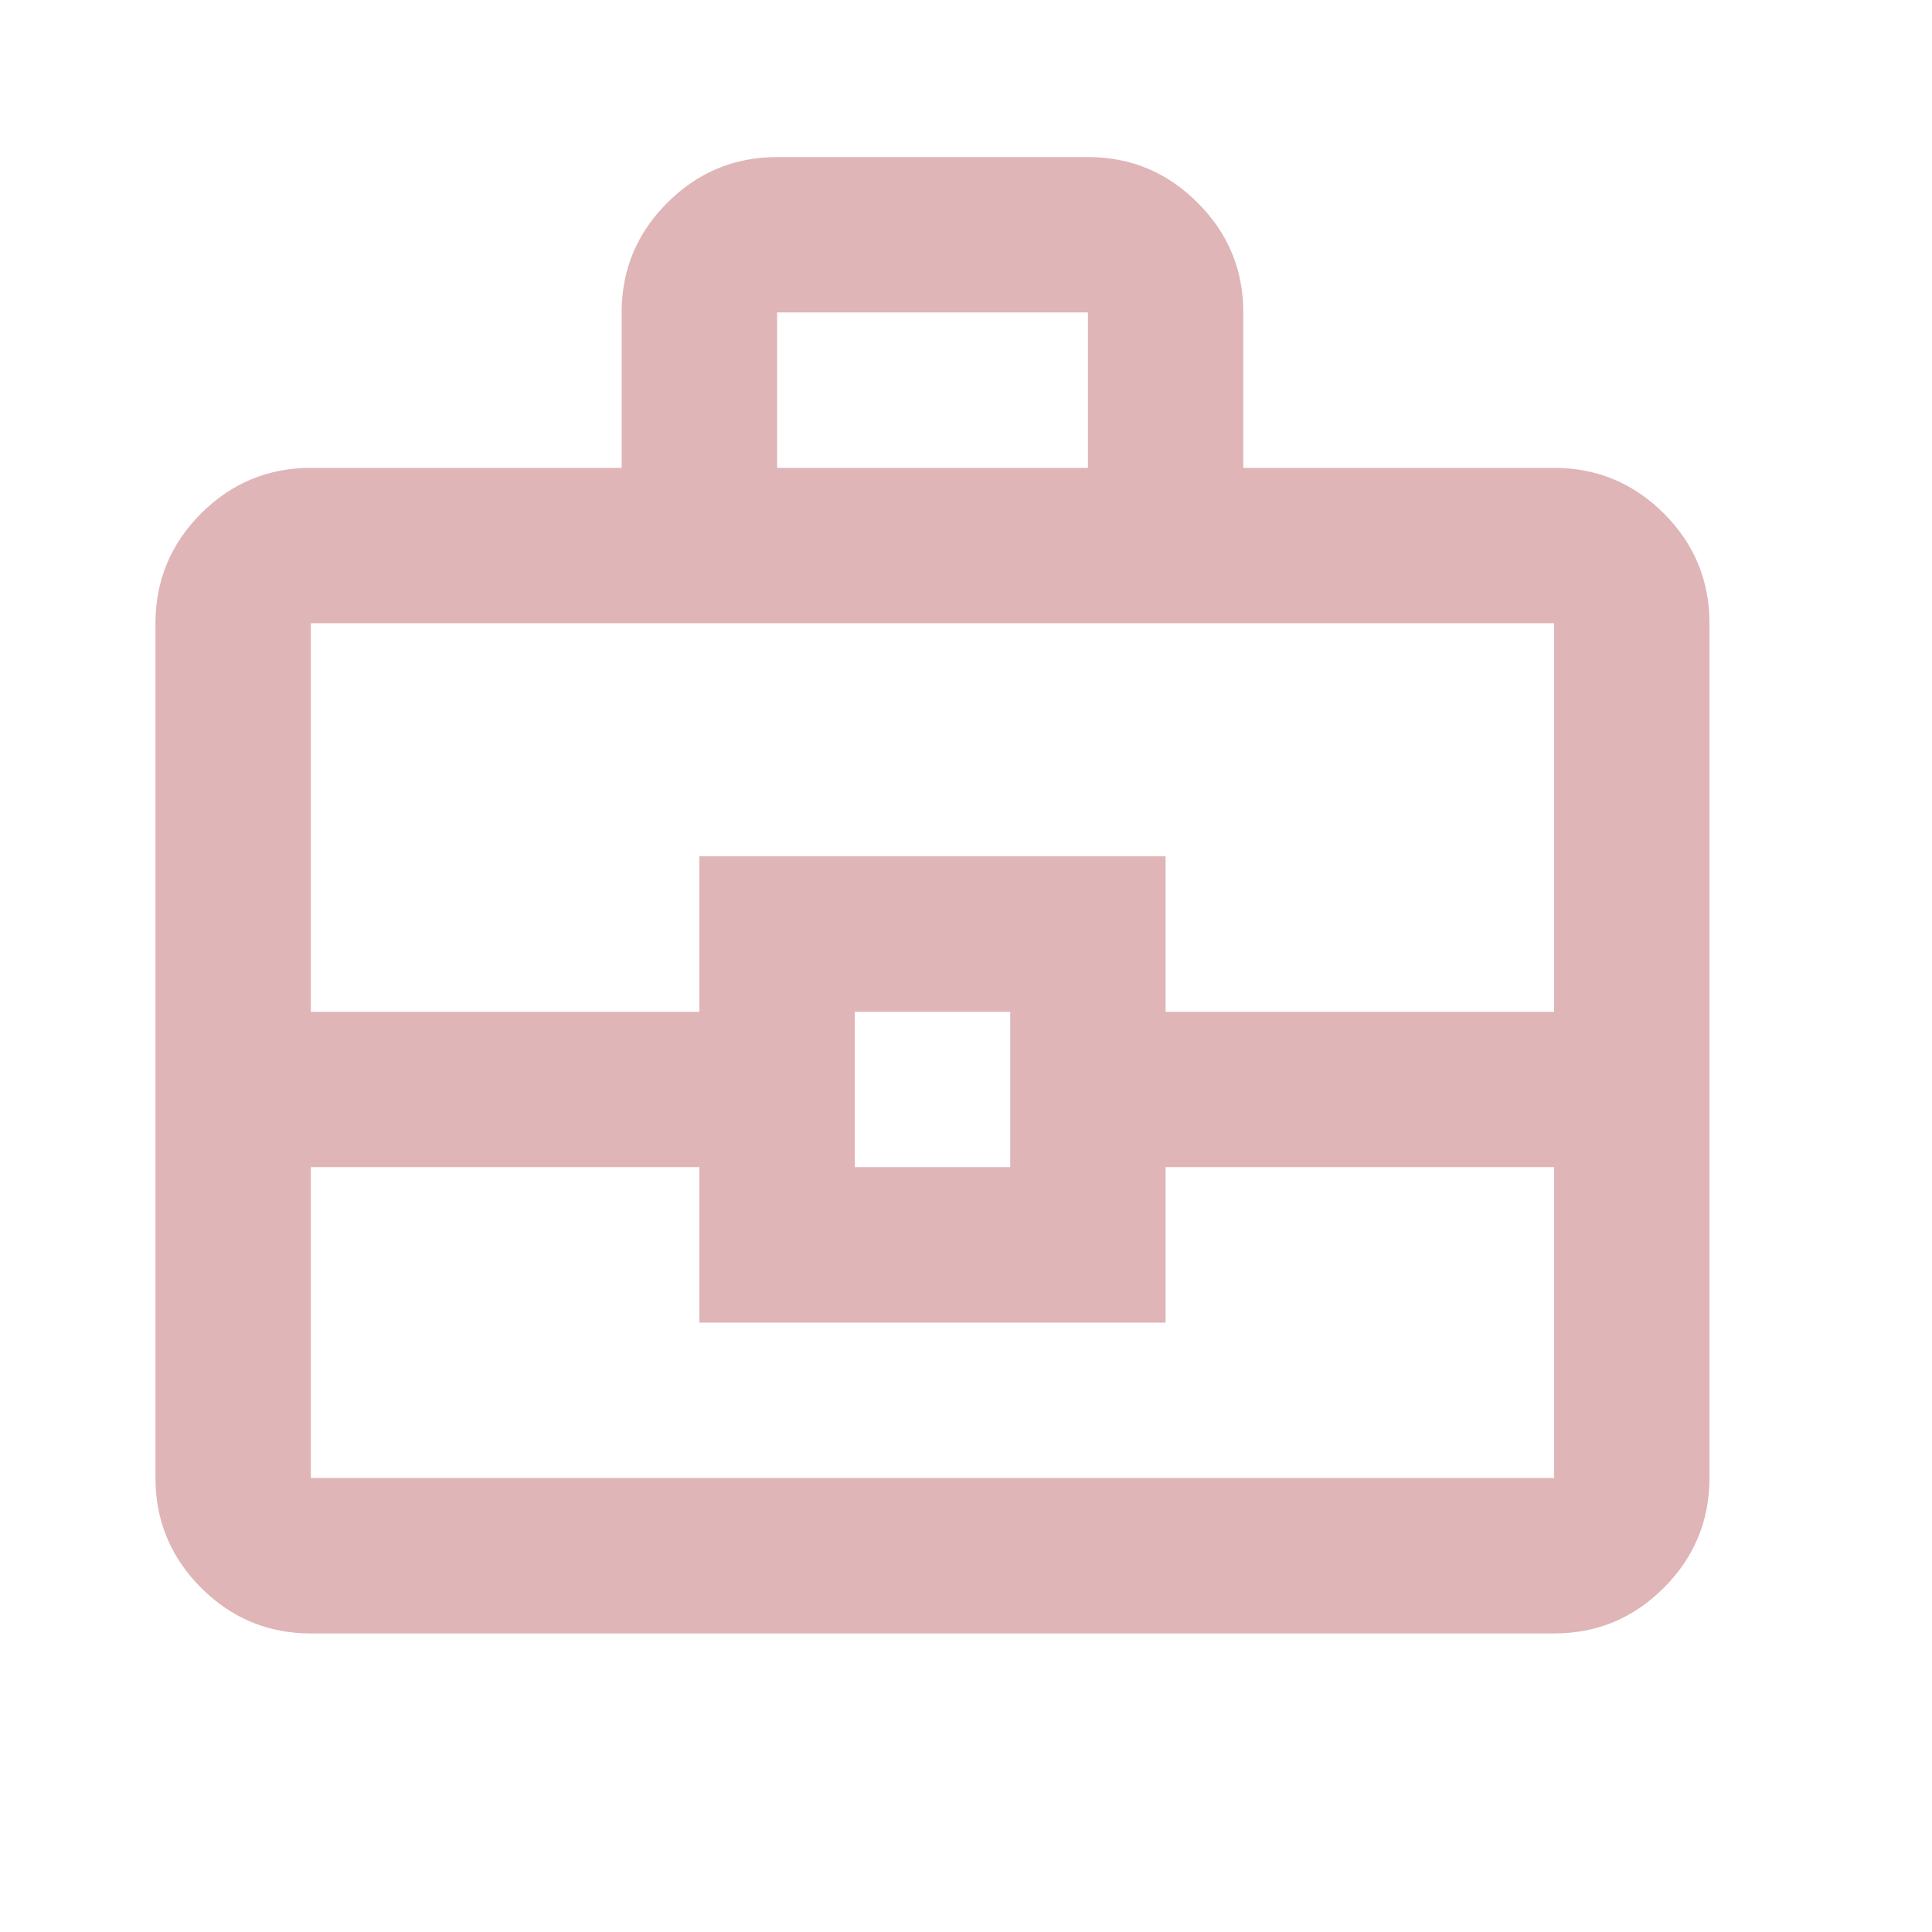
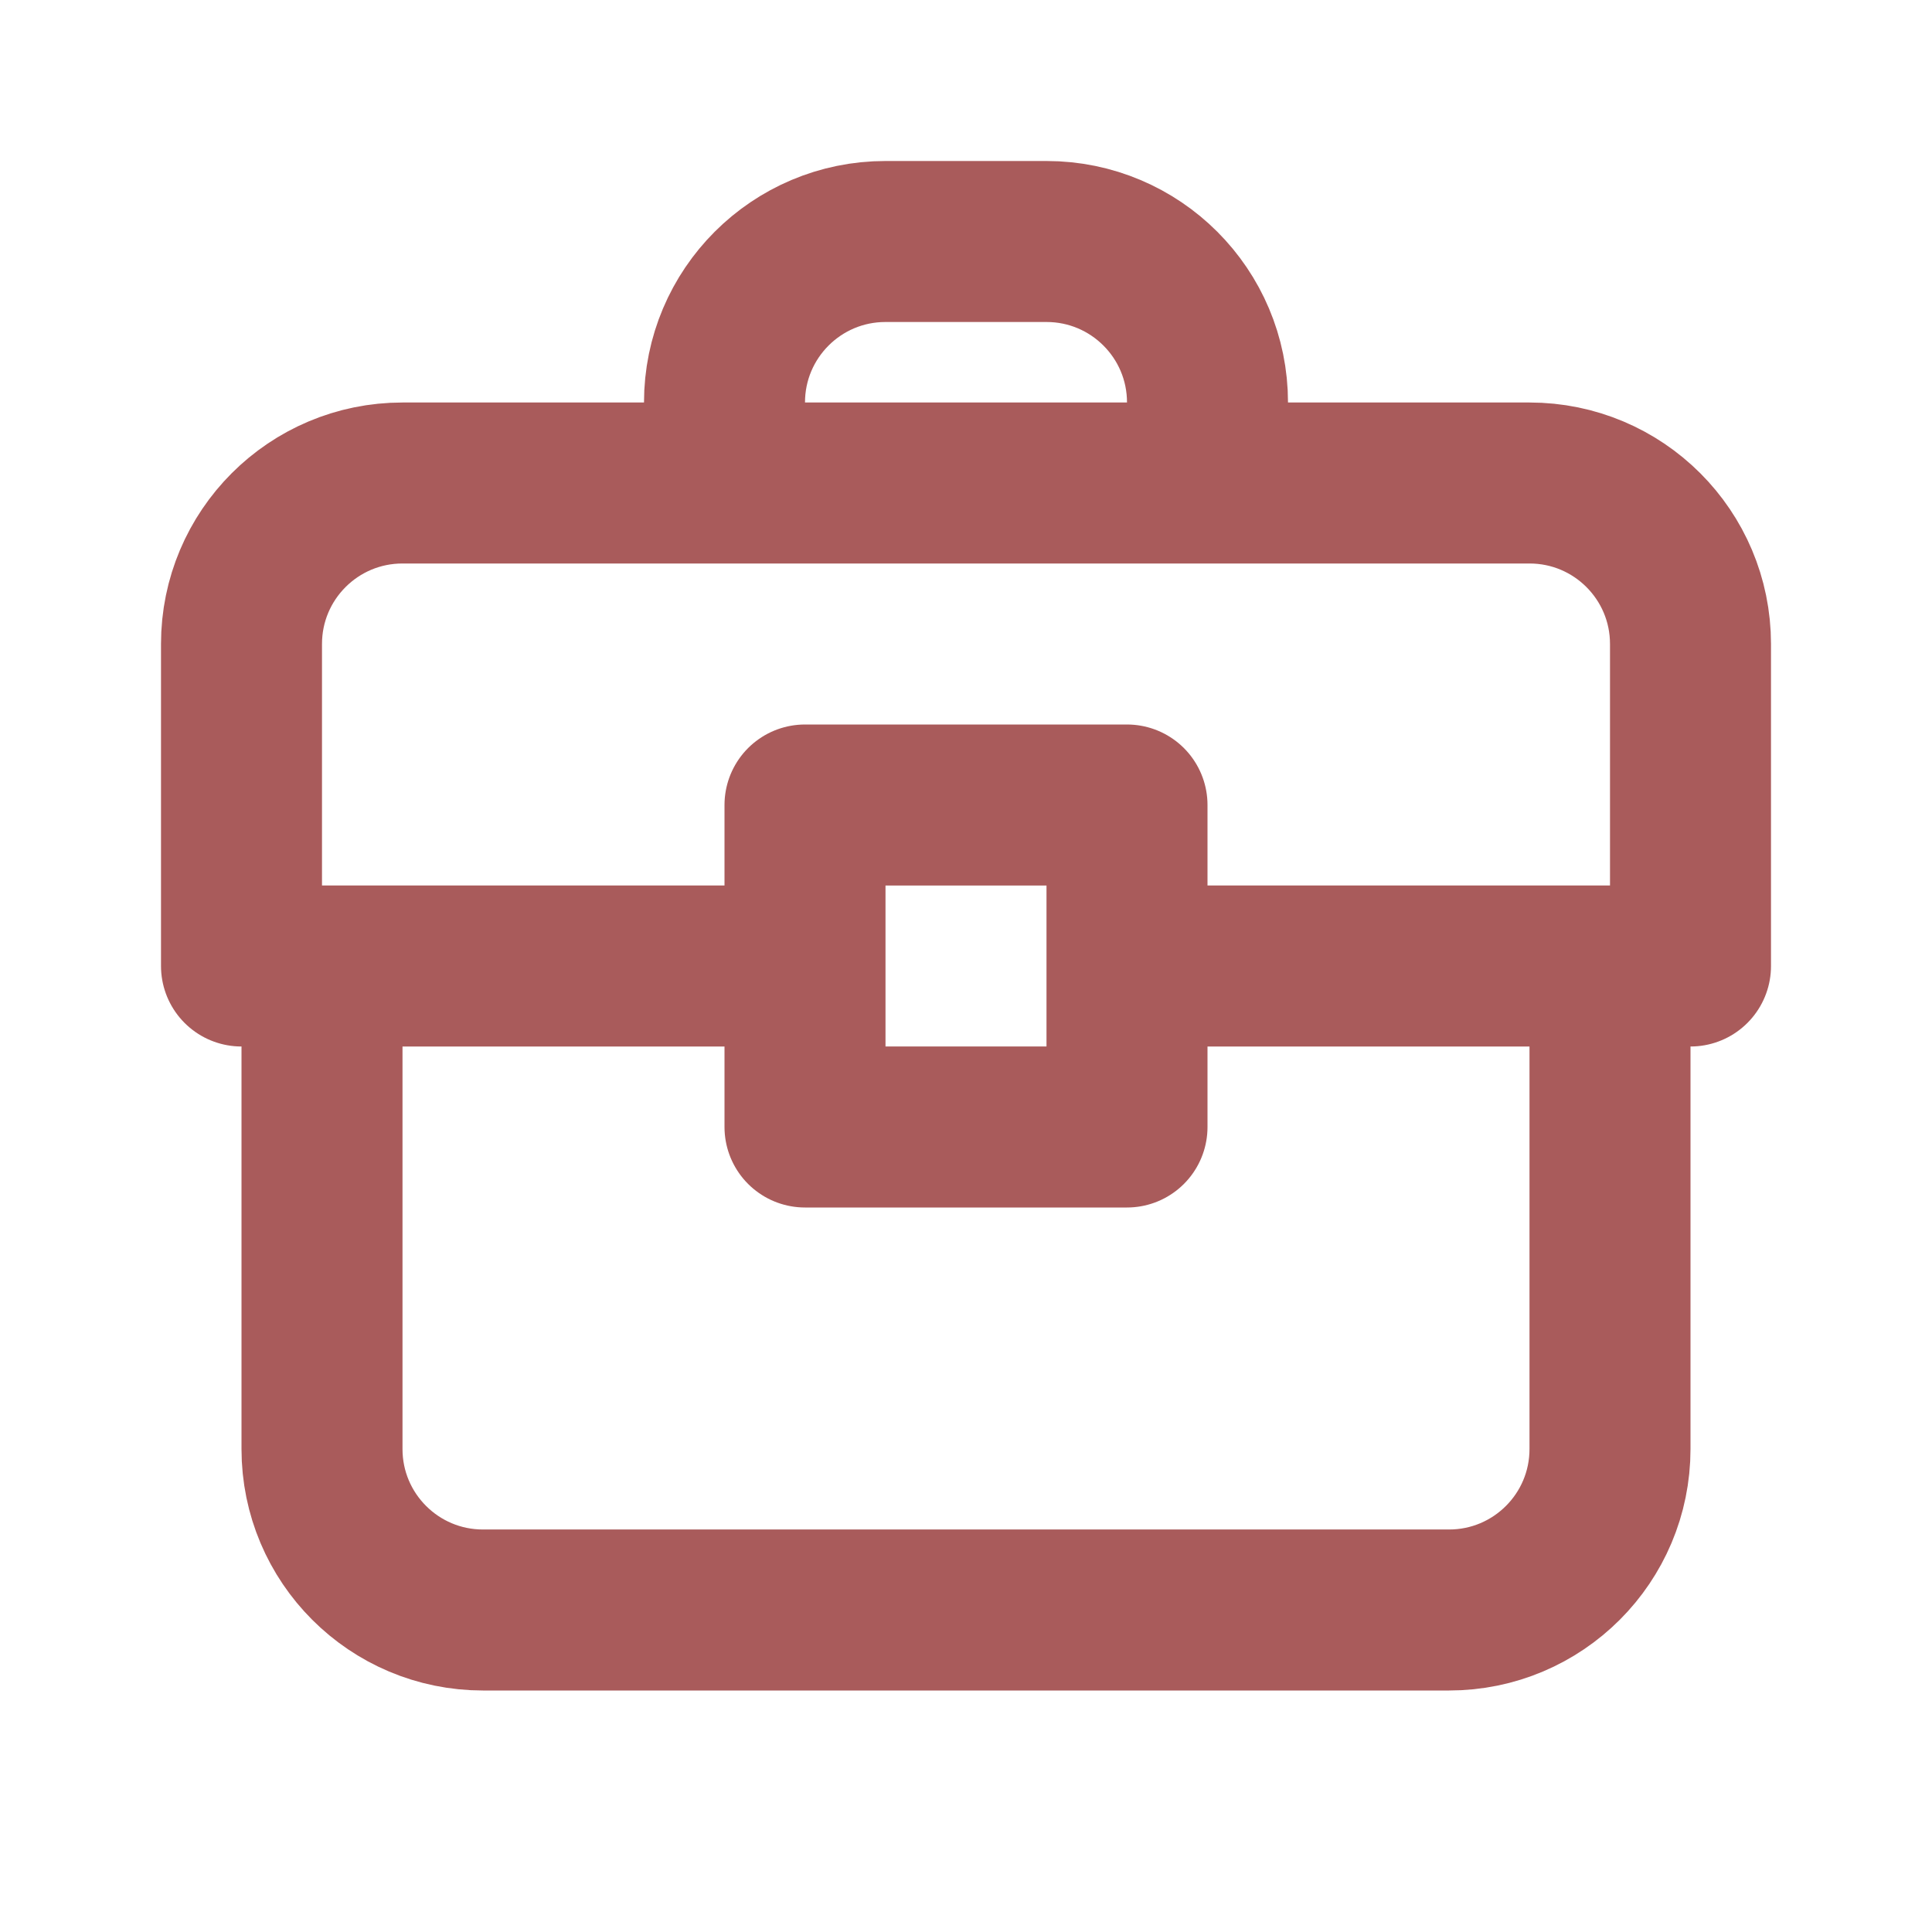
- <svg xmlns="http://www.w3.org/2000/svg" width="17" height="17" viewBox="0 0 17 17" fill="none">
-   <mask id="mask0_487_327" style="mask-type:alpha" maskUnits="userSpaceOnUse" x="0" y="0" width="17" height="17">
-     <rect y="0.014" width="16.409" height="16.409" fill="#D9D9D9" />
-   </mask>
-   <g mask="url(#mask0_487_327)">
-     <path d="M2.735 14.373C2.359 14.373 2.037 14.239 1.769 13.971C1.502 13.703 1.368 13.381 1.368 13.005V5.484C1.368 5.108 1.502 4.786 1.769 4.518C2.037 4.251 2.359 4.117 2.735 4.117H5.47V2.749C5.47 2.373 5.604 2.051 5.872 1.784C6.14 1.516 6.462 1.382 6.838 1.382H9.573C9.949 1.382 10.271 1.516 10.538 1.784C10.806 2.051 10.94 2.373 10.94 2.749V4.117H13.675C14.051 4.117 14.373 4.251 14.641 4.518C14.908 4.786 15.042 5.108 15.042 5.484V13.005C15.042 13.381 14.908 13.703 14.641 13.971C14.373 14.239 14.051 14.373 13.675 14.373H2.735ZM6.838 4.117H9.573V2.749H6.838V4.117ZM13.675 10.27H10.256V11.638H6.154V10.27H2.735V13.005H13.675V10.27ZM7.521 10.27H8.889V8.903H7.521V10.27ZM2.735 8.903H6.154V7.535H10.256V8.903H13.675V5.484H2.735V8.903Z" fill="#C16D70" fill-opacity="0.5" />
+ <svg xmlns="http://www.w3.org/2000/svg" width="800px" height="800px" viewBox="0 0 24 24" fill="none">
+   <g id="SVGRepo_bgCarrier" stroke-width="0" />
+   <g id="SVGRepo_tracerCarrier" stroke-linecap="round" stroke-linejoin="round" />
+   <g id="SVGRepo_iconCarrier">
+     <path d="M4 12H3V8C3 6.895 3.895 6 5 6H9M4 12V18C4 19.105 4.895 20 6 20H18C19.105 20 20 19.105 20 18V12M4 12H10M20 12H21V8C21 6.895 20.105 6 19 6H15M20 12H14M14 12V10H10V12M14 12V14H10V12M9 6V5C9 3.895 9.895 3 11 3H13C14.105 3 15 3.895 15 5V6M9 6H15" stroke="#a95b5b" stroke-width="2" stroke-linecap="round" stroke-linejoin="round" />
  </g>
</svg>
